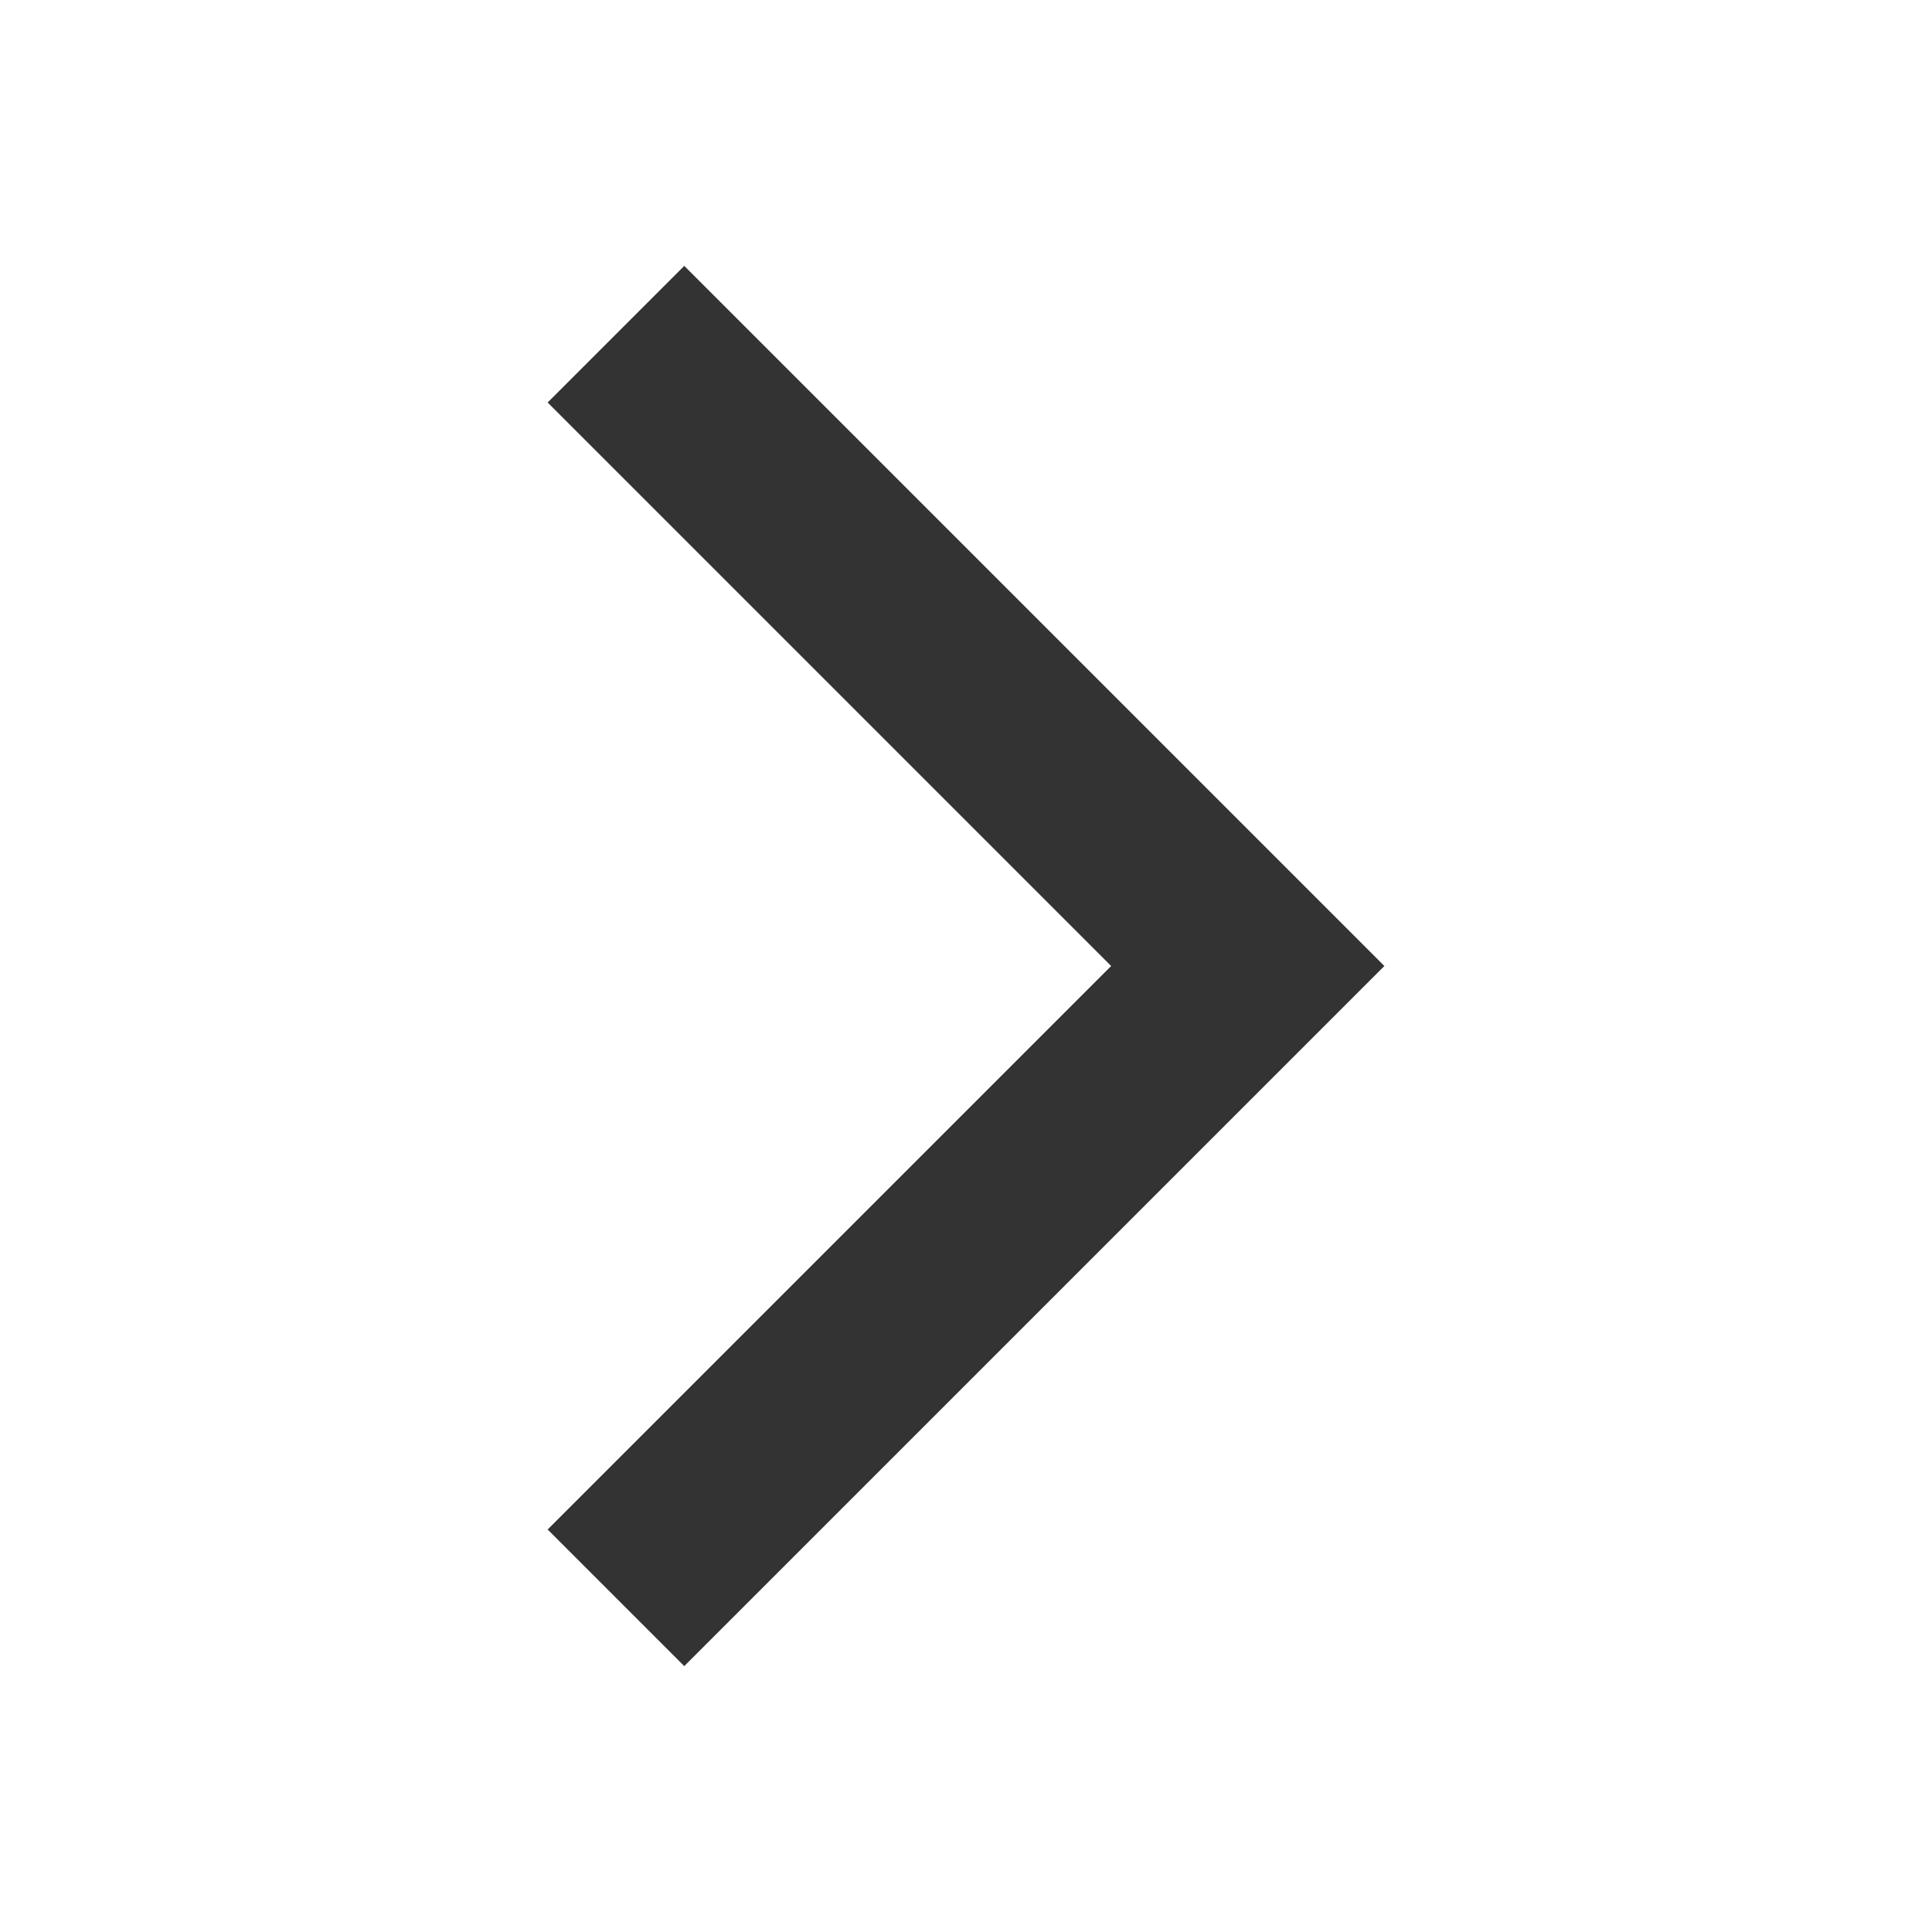
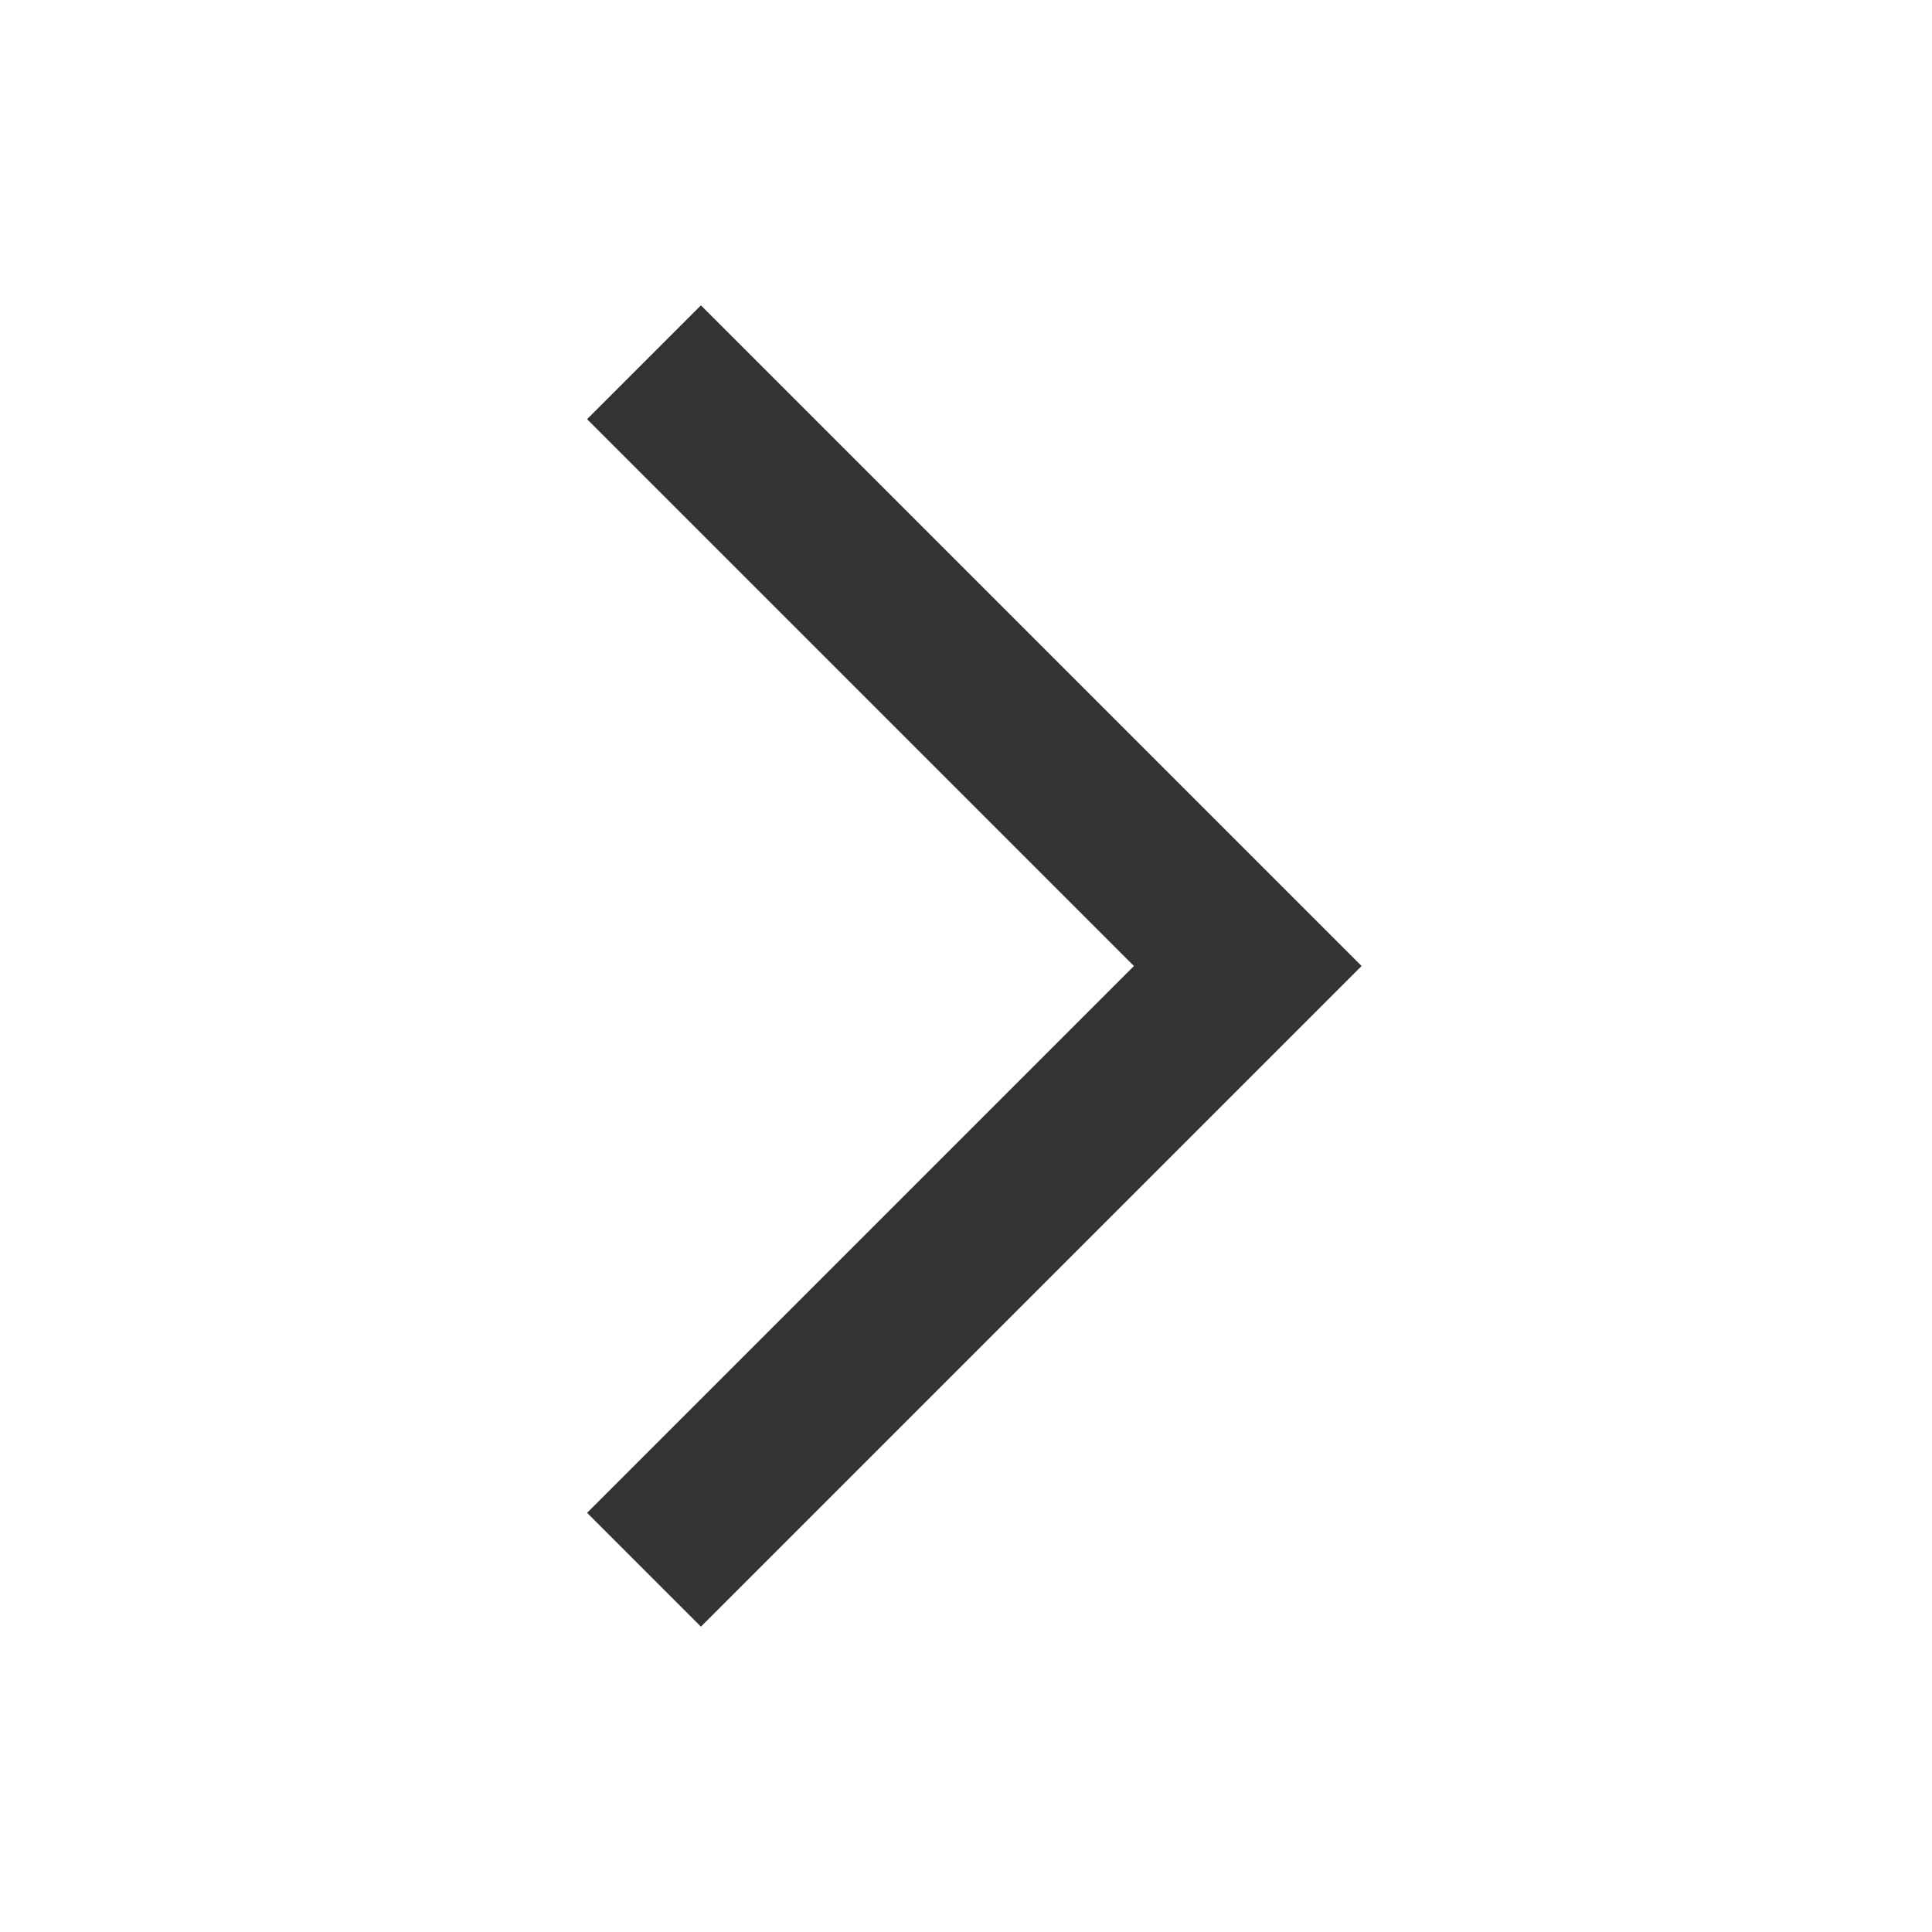
<svg xmlns="http://www.w3.org/2000/svg" width="24" height="24" viewBox="0 0 24 24" fill="none">
-   <path d="M8.5 5L15.5 12L8.5 19" stroke="#333333" stroke-width="2.4" stroke-linecap="square" />
+   <path d="M8 4.5L15.5 12L8 19.5" stroke="#333333" stroke-width="2" stroke-linecap="butt" stroke-linejoin="miter" />
</svg>
